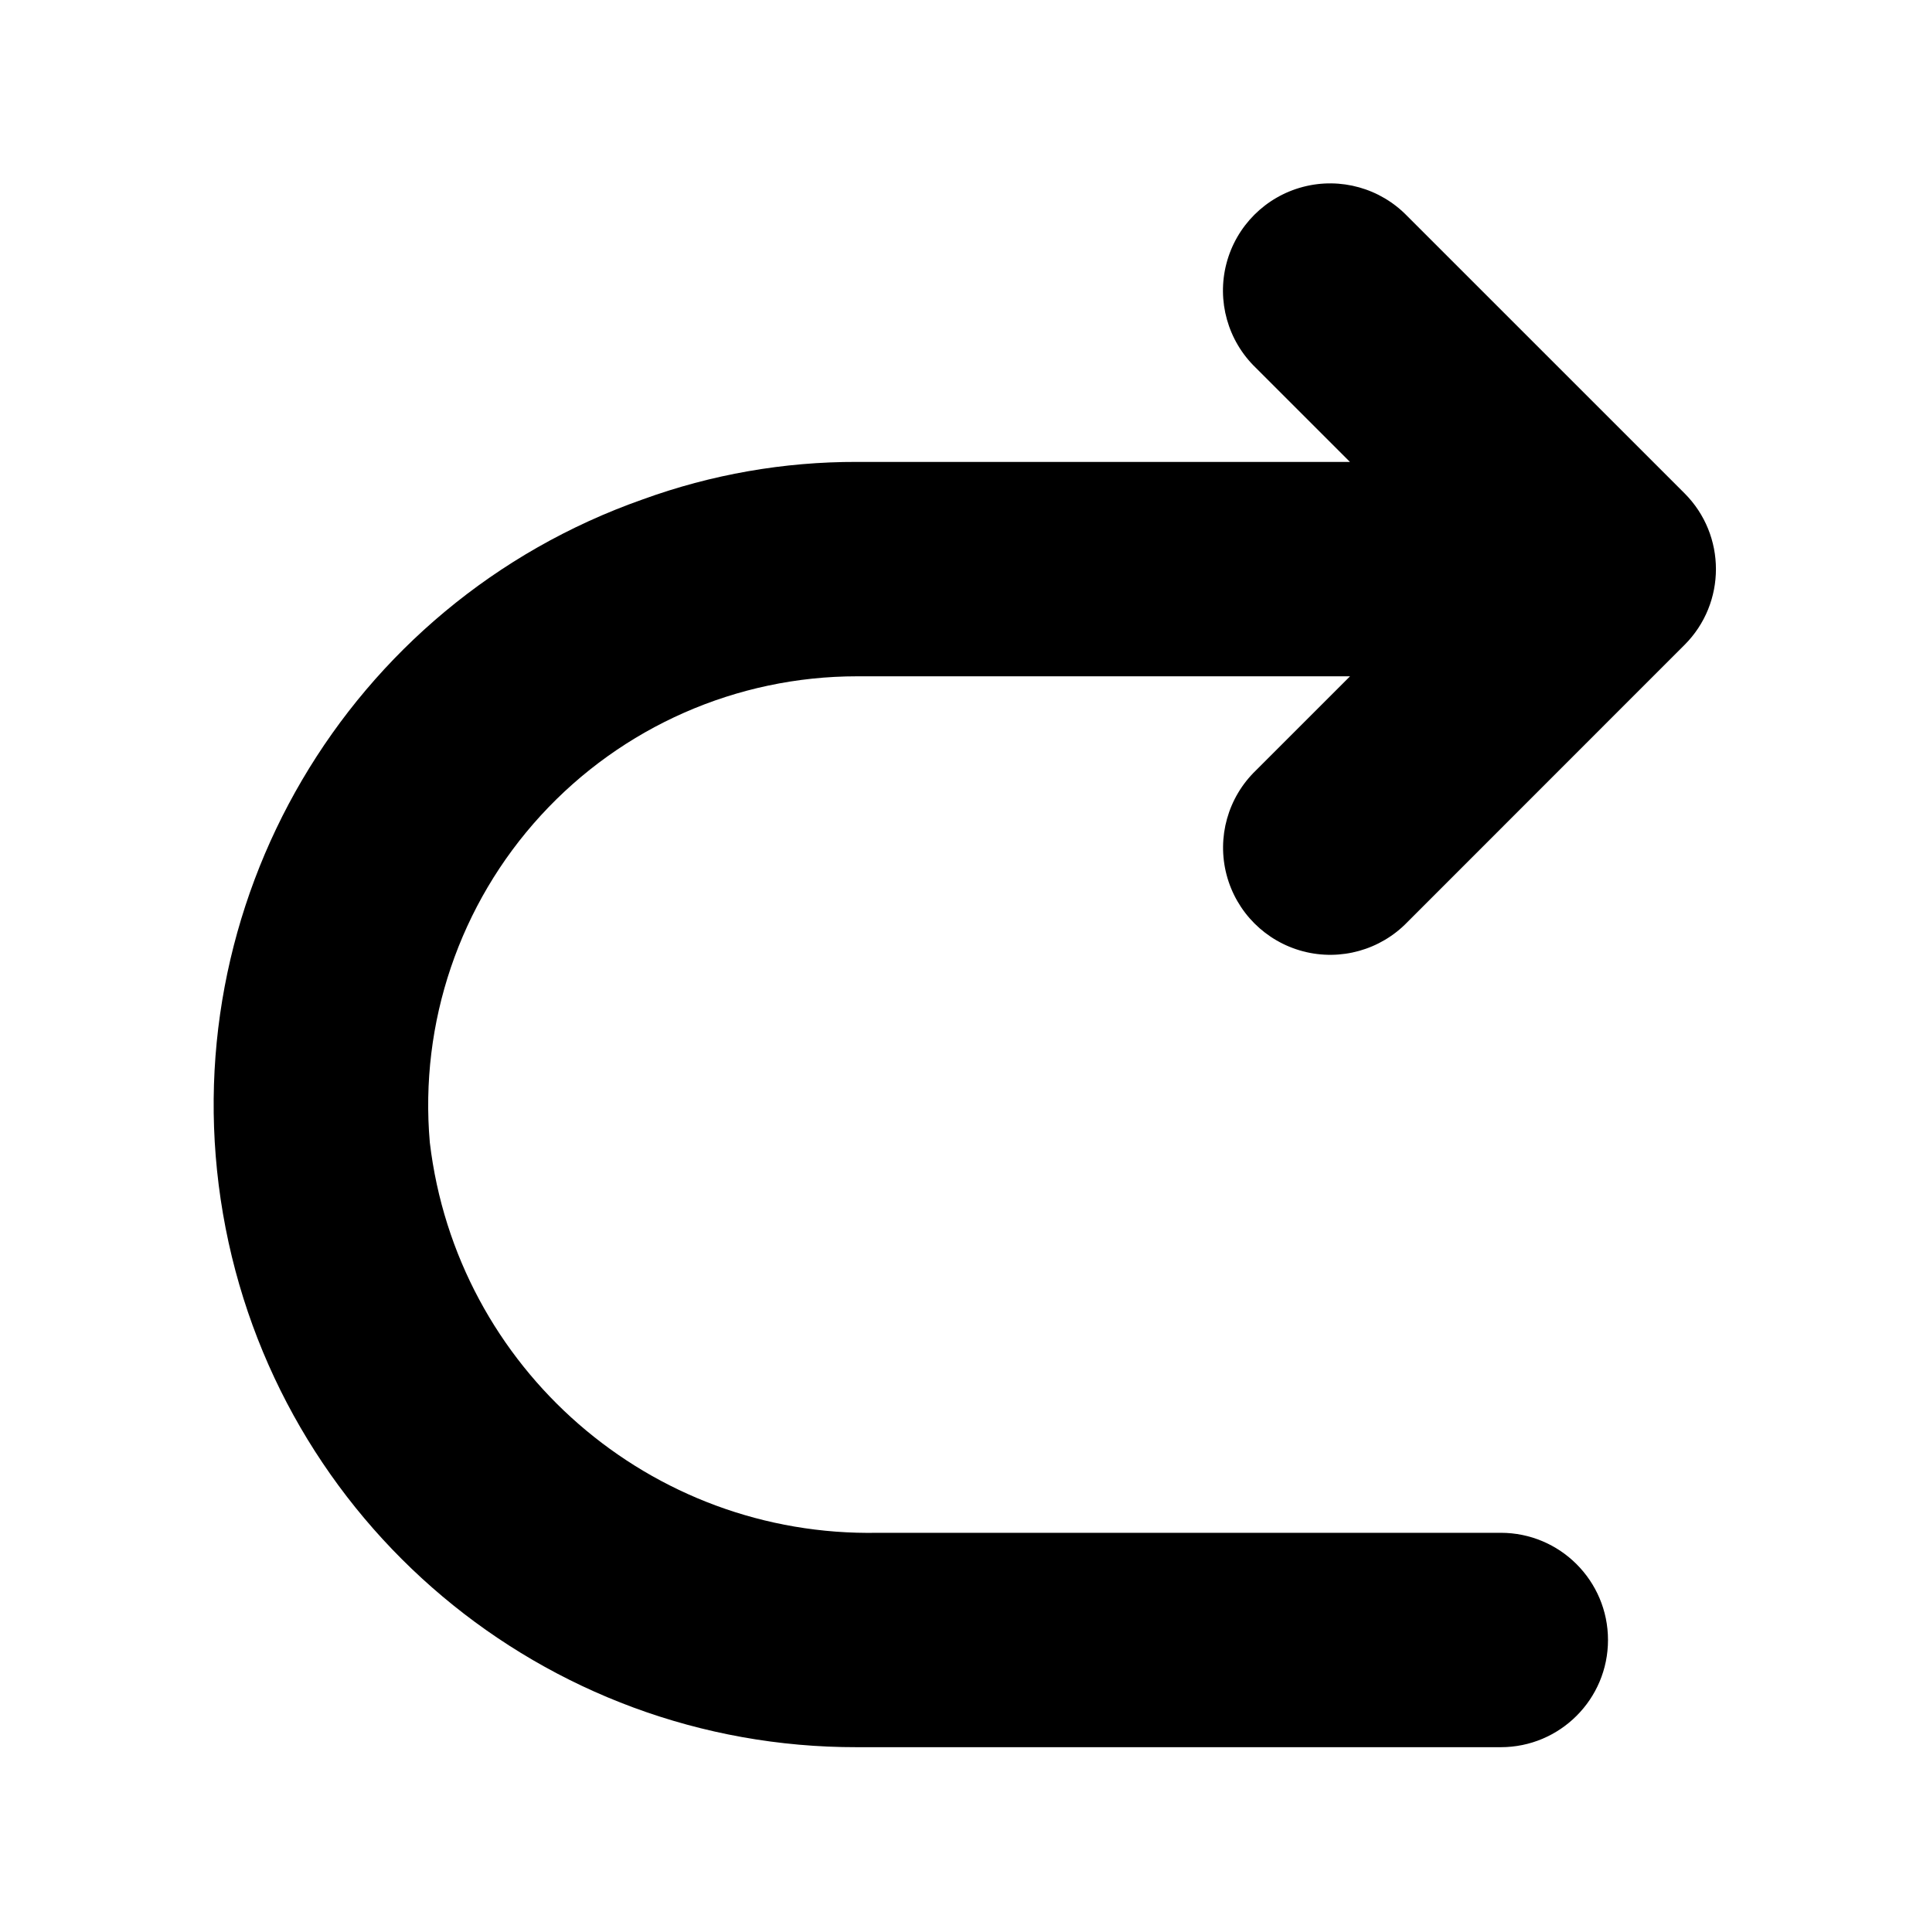
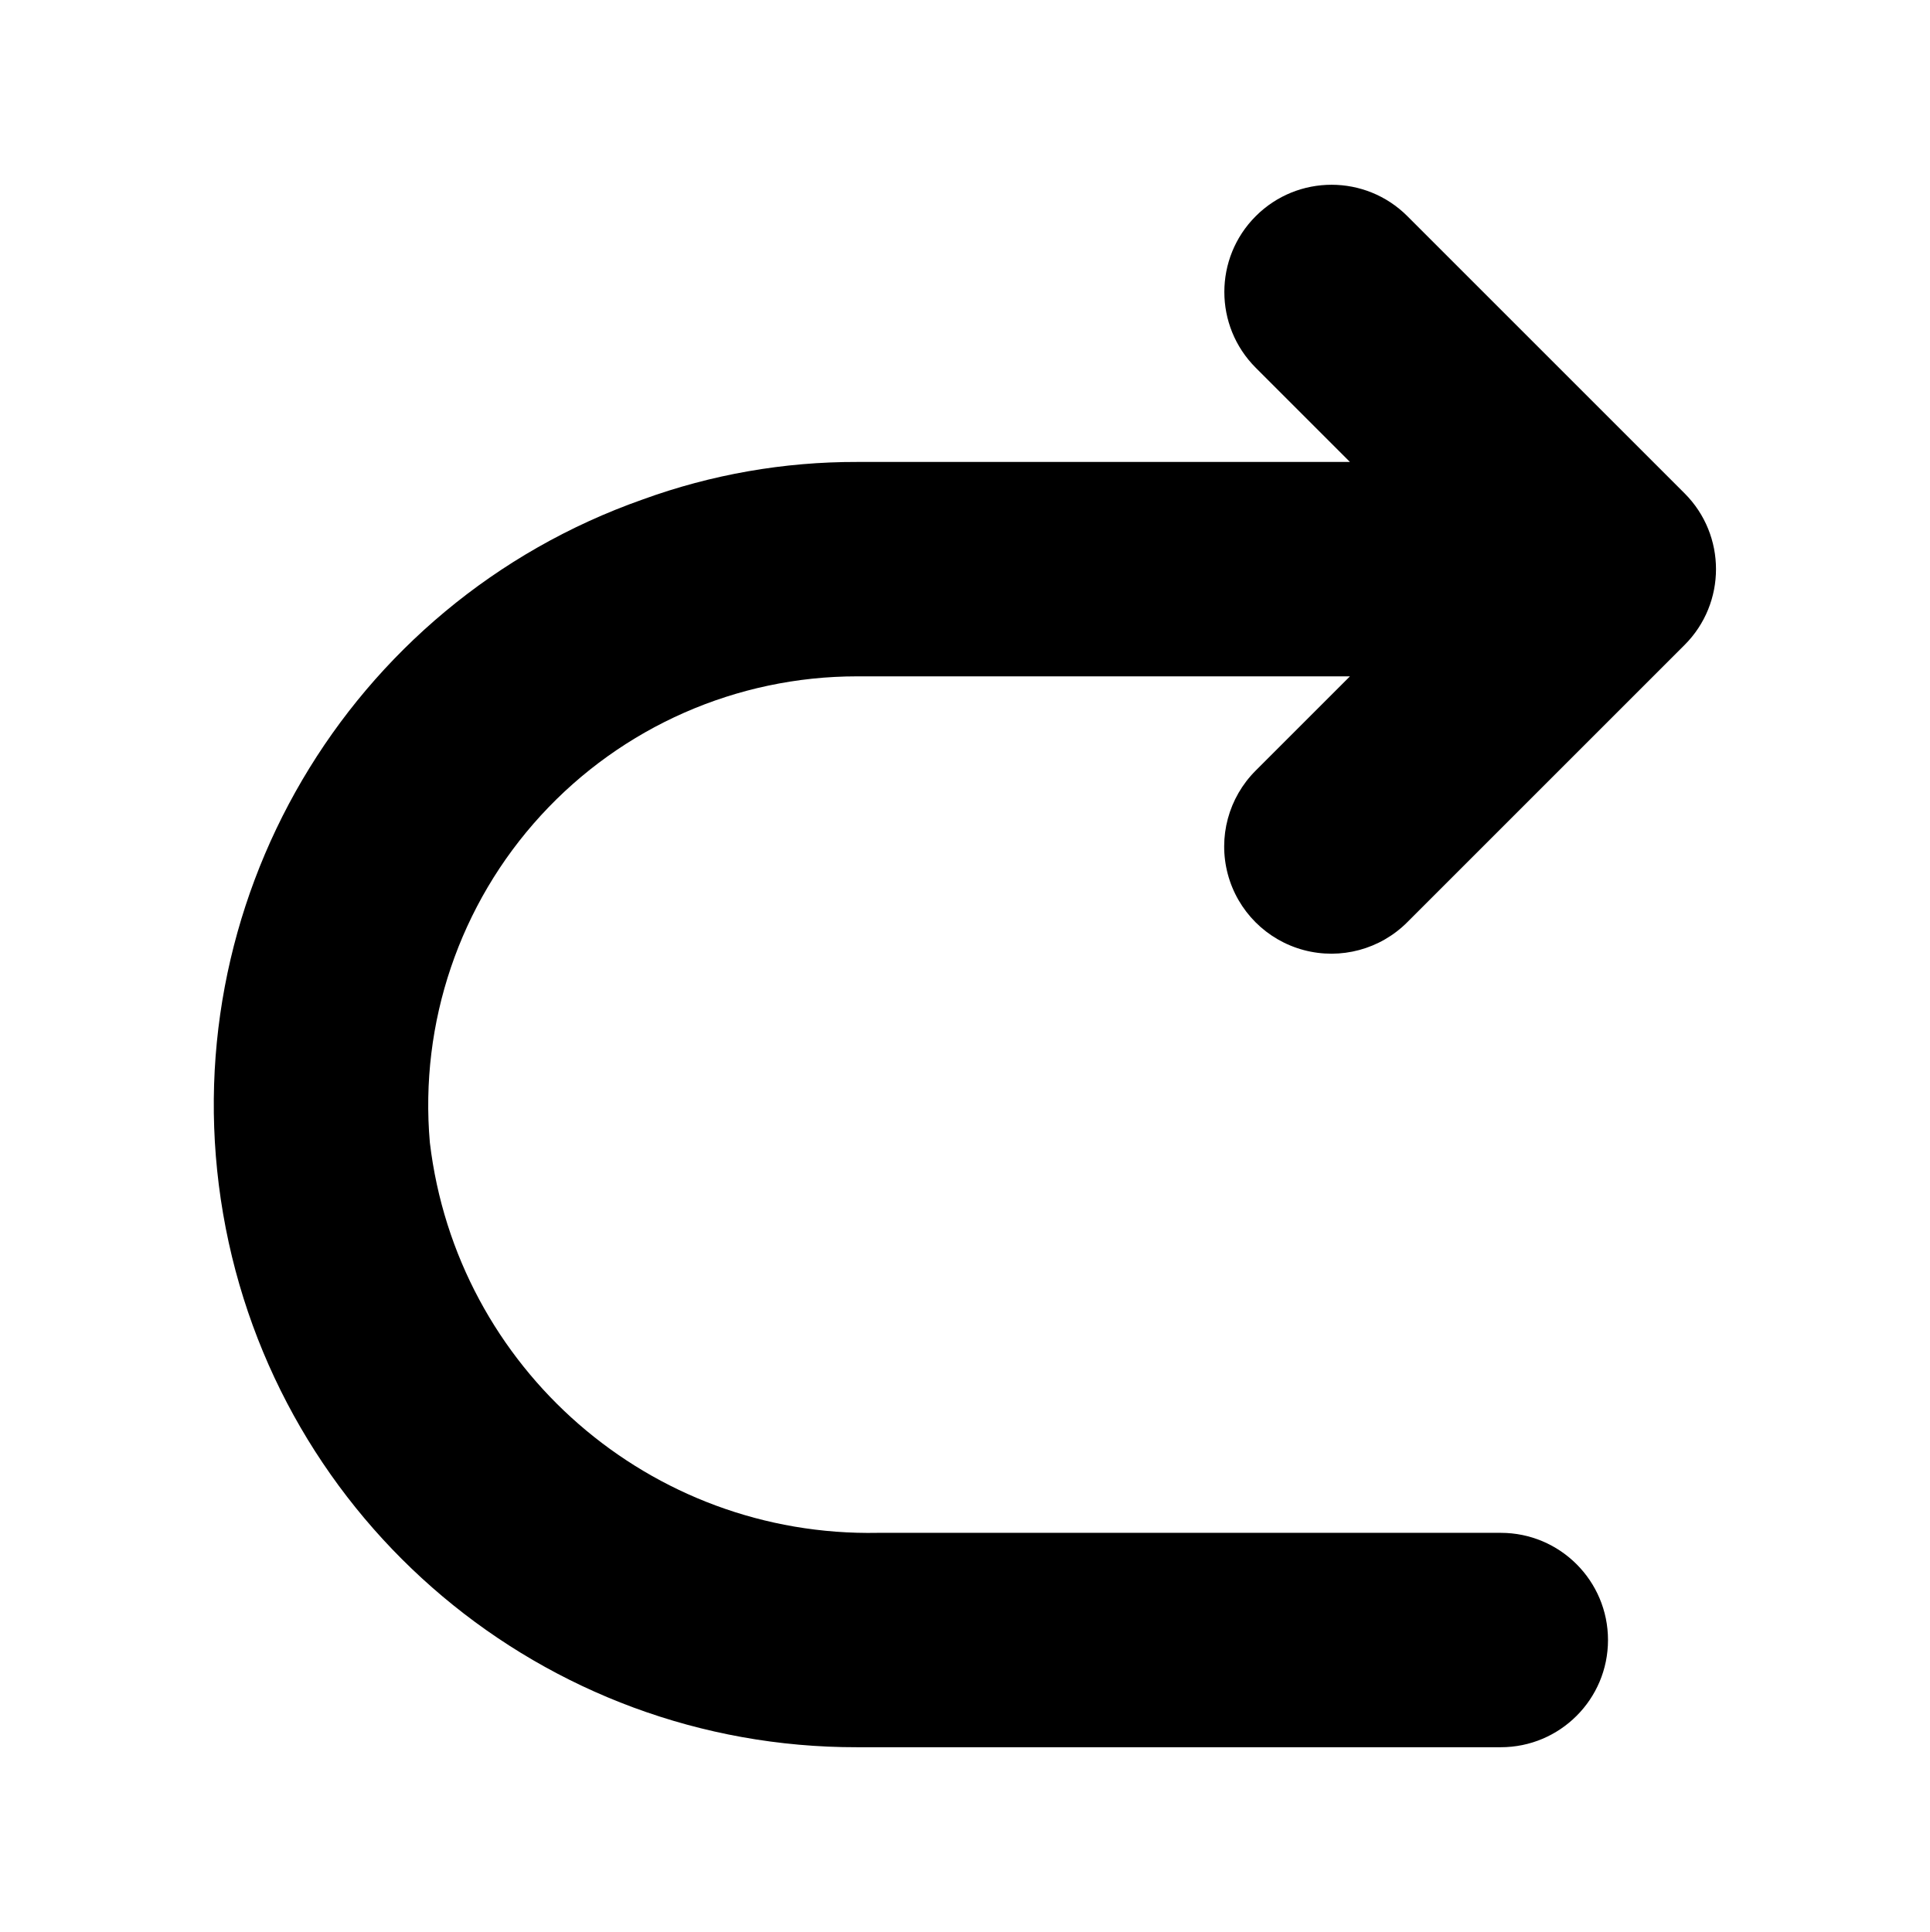
- <svg xmlns="http://www.w3.org/2000/svg" width="18" height="18.023" viewBox="0 0 18 18.023">
-   <path d="M5.994,4.659a5.803,5.803,0,0,1,2-.35h4.597l-.879-.879a1,1,0,1,1,1.414-1.414l2.586,2.586a1,1,0,0,1,0,1.414l-.677.677L13.127,8.602a1,1,0,1,1-1.414-1.414l.879-.879H7.994a4,4,0,0,0-3.985,4.349,4.128,4.128,0,0,0,4.181,3.641h5.808a1,1,0,0,1,1,1v0a1,1,0,0,1-1,1H7.994a5.99,5.99,0,0,1-2-11.64Z" />
-   <rect width="18" height="18.023" fill="none" />
+ <svg xmlns="http://www.w3.org/2000/svg" width="1799.993" height="1802.31" viewBox="0 0 1799.993 1802.31">
+   <path d="M599.449 465.942a580.321 580.321 0 0 1 200 -35h459.674l-87.866 -87.866a100 100 0 1 1 141.424 -141.425l258.576 258.582a100 100 0 0 1 0 141.418l-67.694 67.694L1312.681 860.229a100 100 0 1 1 -141.424 -141.418l87.866 -87.866H799.449a399.96 399.96 0 0 0 -398.517 434.887 412.831 412.831 0 0 0 418.054 364.112h580.829a100 100 0 0 1 100 99.994v0.006a100.005 100.005 0 0 1 -100 100H799.449a599.015 599.015 0 0 1 -200 -1164Z" />
+   <path width="18" fill="none" d="M0 0H1799.993V1802.31H0V0z" />
</svg>
